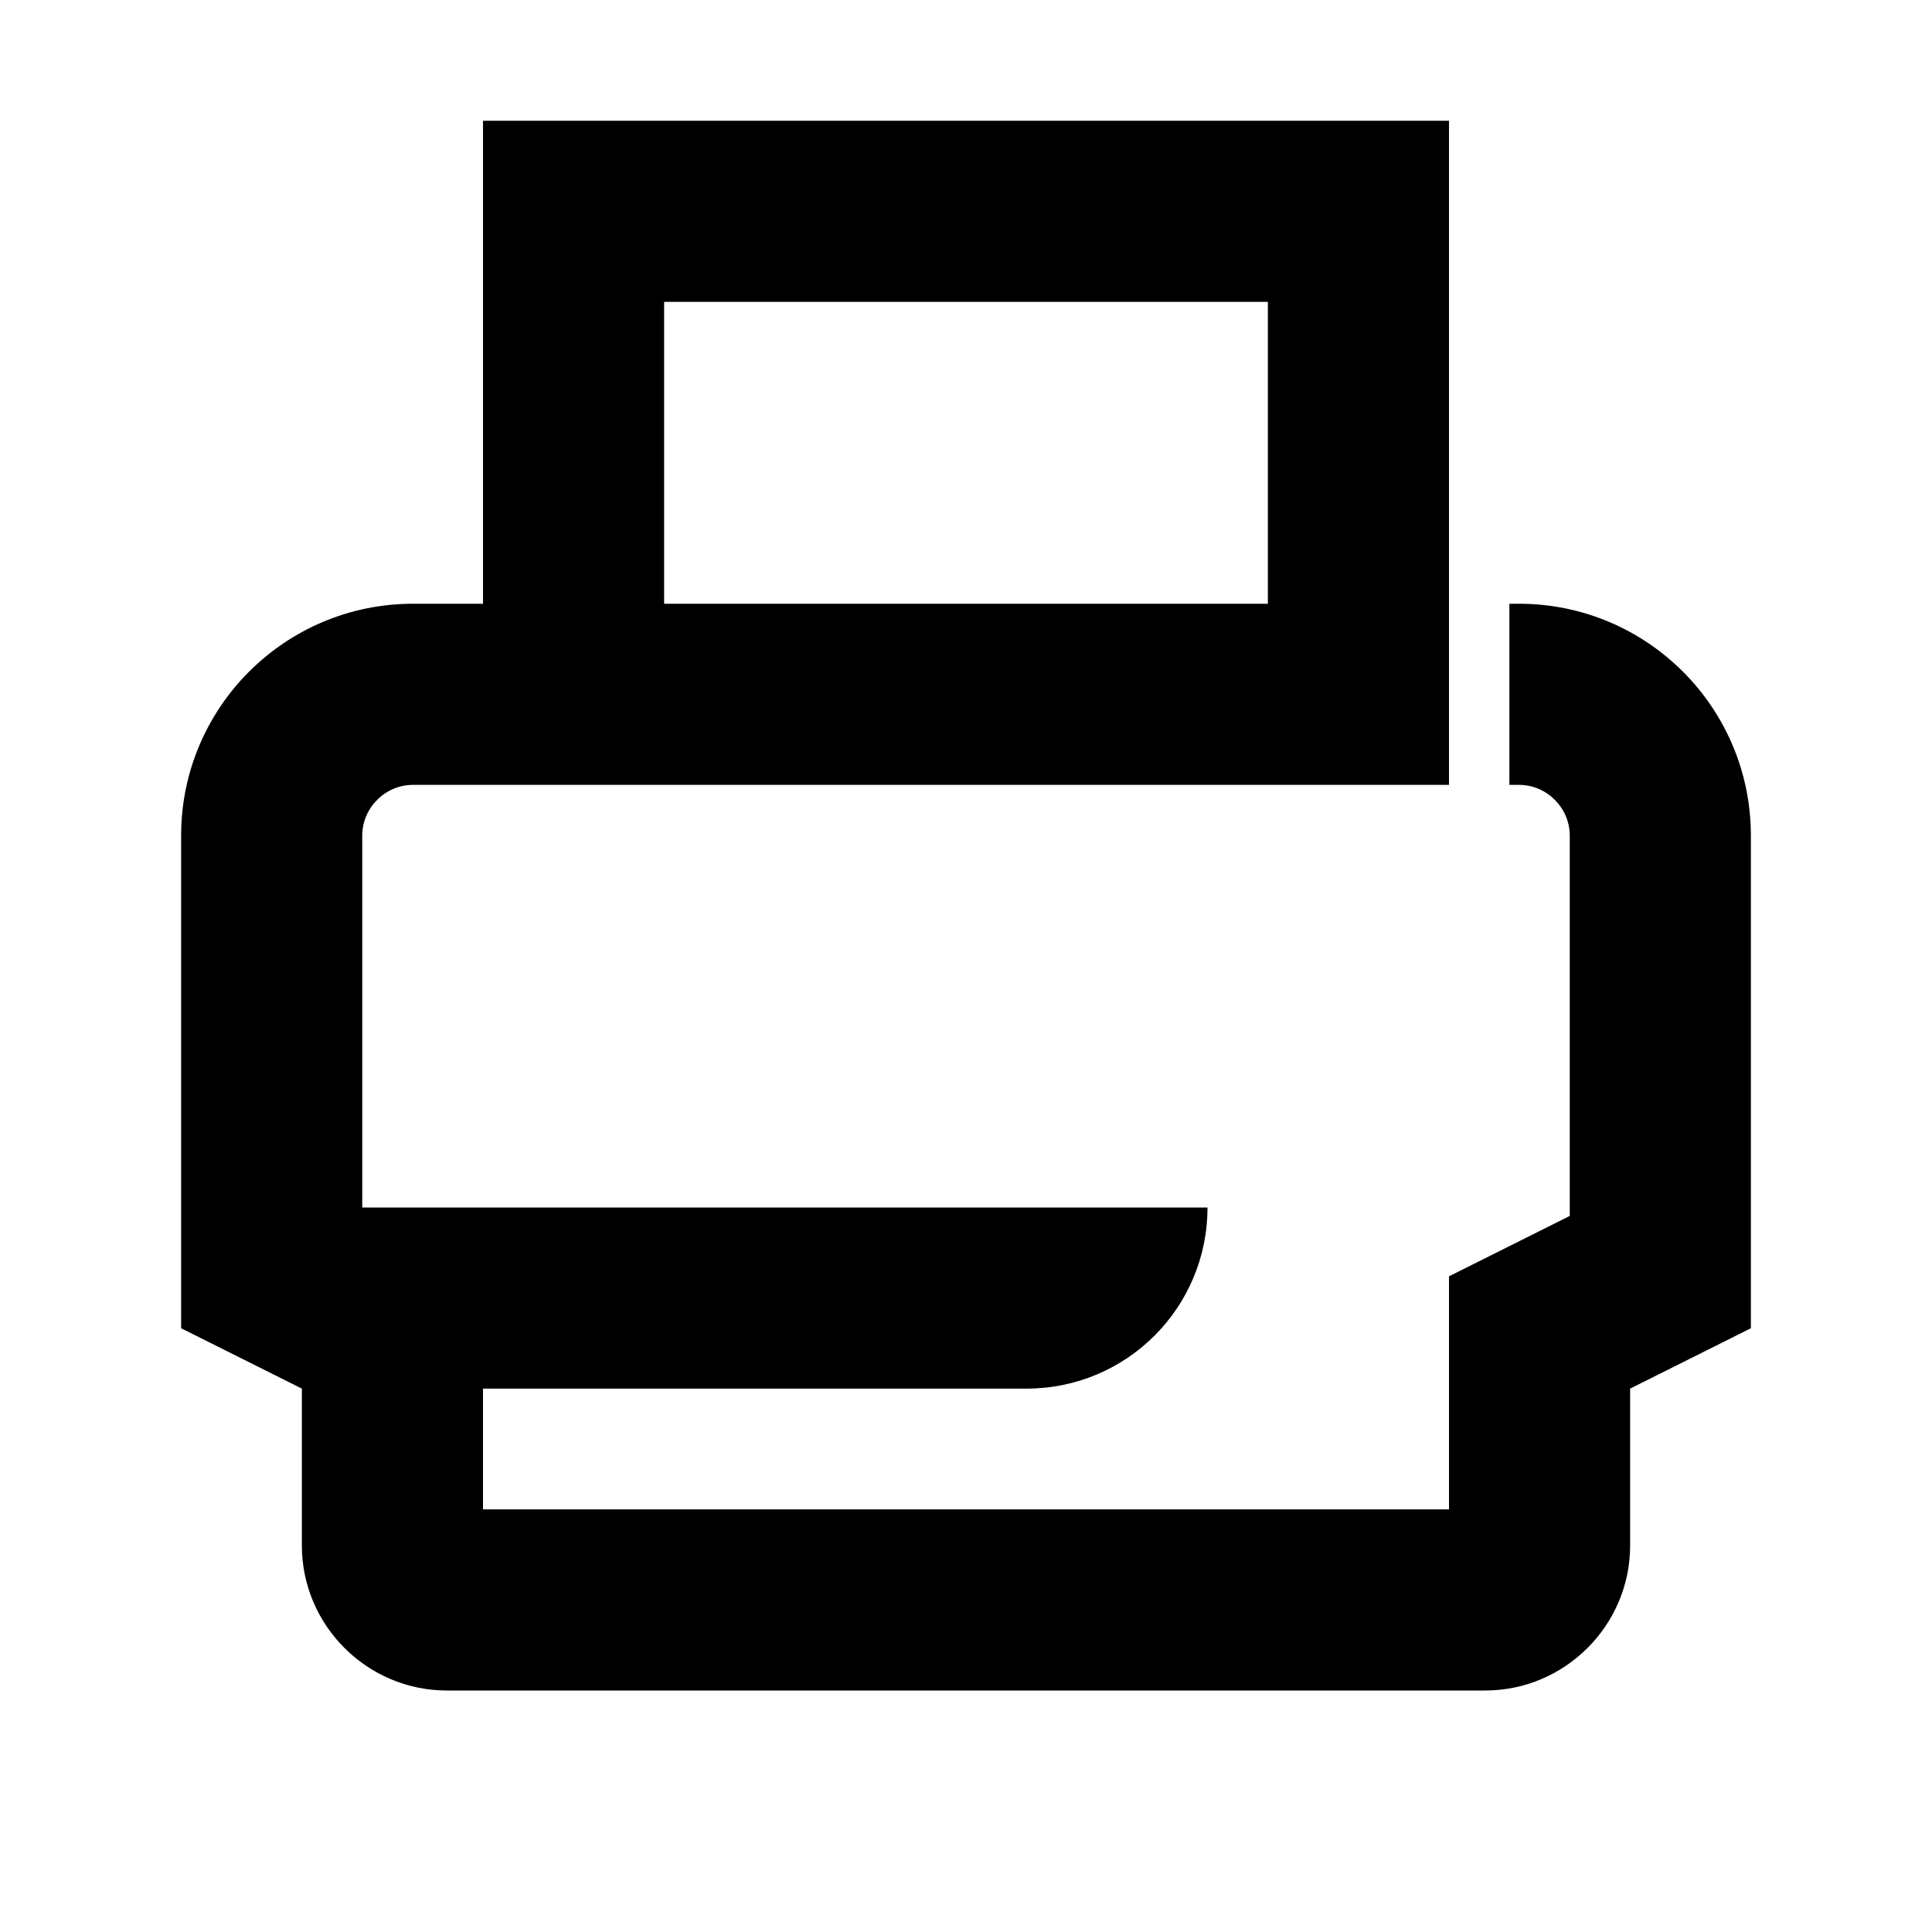
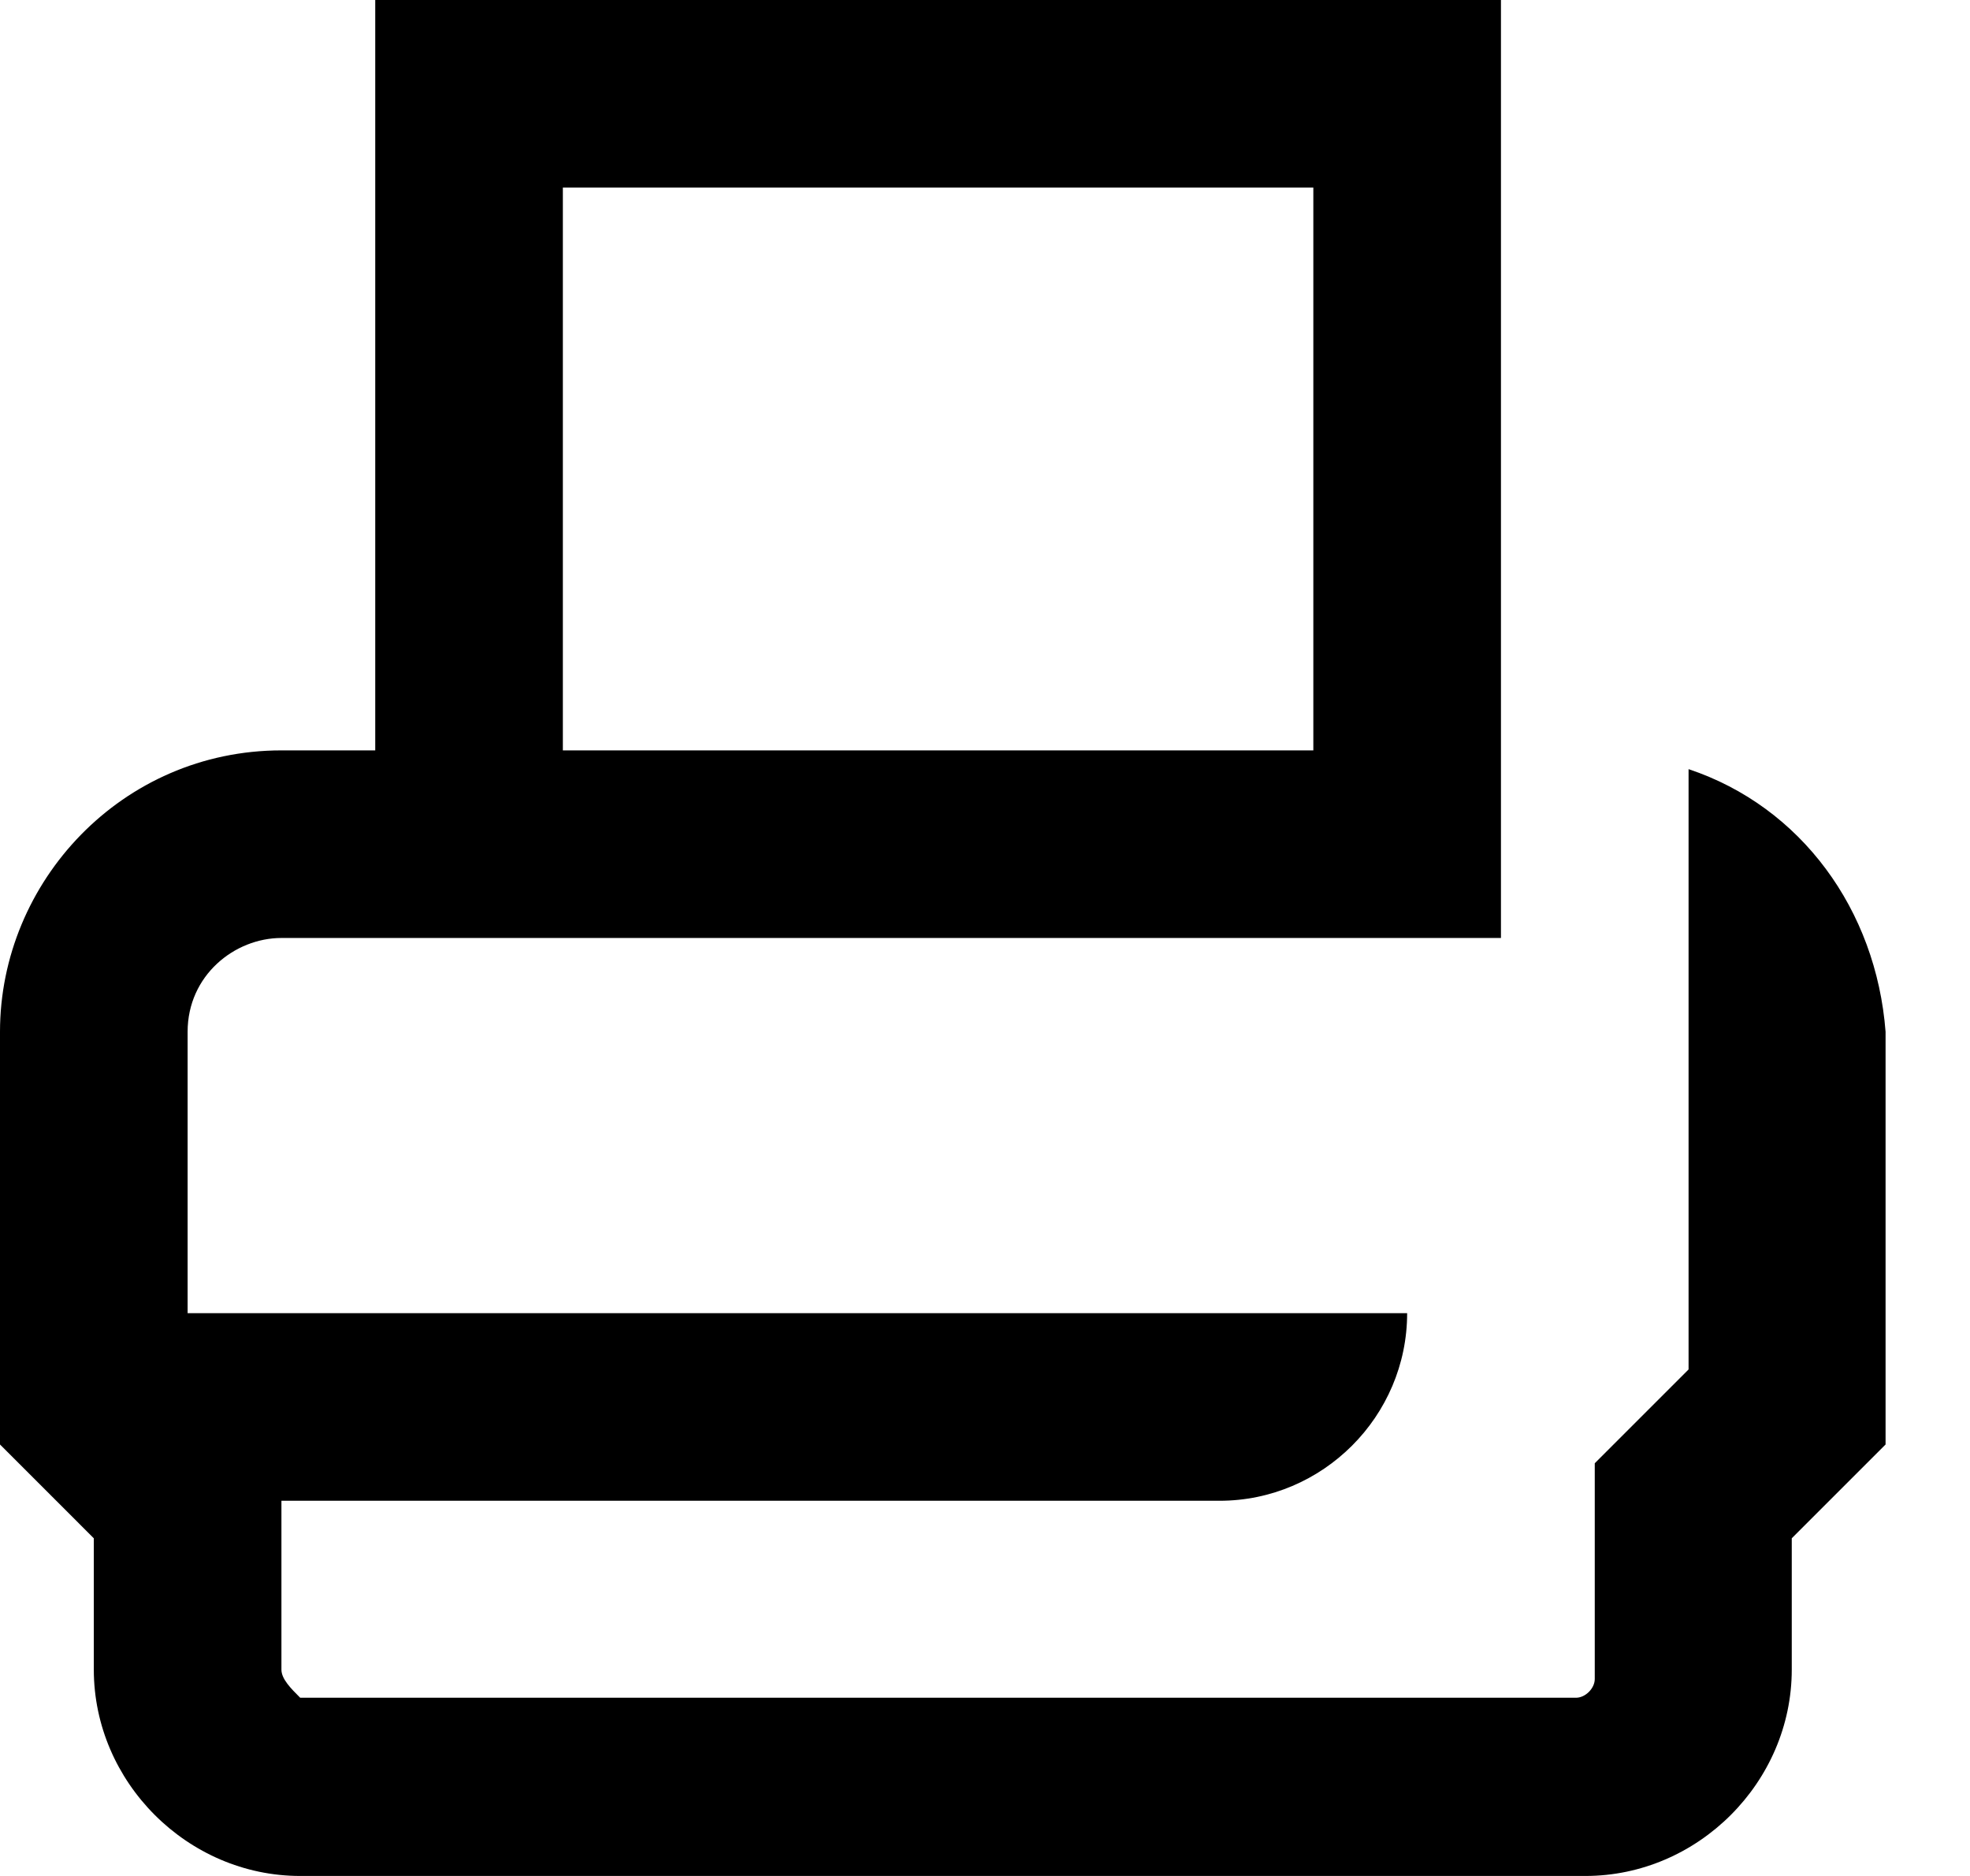
- <svg xmlns="http://www.w3.org/2000/svg" width="16" height="16" viewBox="0 0 16 16">
-   <path d="M12.58 5H12.5V6.5H12.58C12.81 6.5 13 6.69 13 6.92V10.07L12 10.57V12.5H4V11.5H8.5C9.33 11.5 10 10.83 10 10H3V6.92C3 6.69 3.19 6.5 3.42 6.5H12V1H4V5H3.42C2.36 5 1.5 5.86 1.5 6.92V11L2.5 11.5V12.8C2.5 13.46 3.04 14 3.7 14H12.3C12.96 14 13.5 13.46 13.5 12.8V11.5L14.5 11V6.92C14.5 5.86 13.64 5 12.58 5ZM5.5 2.5H10.5V5H5.5V2.5Z" />
+ <svg xmlns="http://www.w3.org/2000/svg" width="21" height="20" viewBox="0 0 21 20">
+   <path d="M18 8.2V14.6L17 15.6V17.9C17 18 16.9 18.1 16.8 18.1H3.2C3.1 18 3 17.9 3 17.8V16H13C14.1 16 15 15.1 15 14H2V11C2 10.4 2.5 10 3 10H16V0H4V8H3C1.3 8 0 9.4 0 11V15.4L1 16.4V17.8C1 19 2 20 3.2 20H16.9C18.1 20 19.1 19 19.1 17.8V16.4L20.1 15.4V11C20 9.7 19.2 8.6 18 8.2ZM6 2H14V8H6V2Z" />
</svg>
